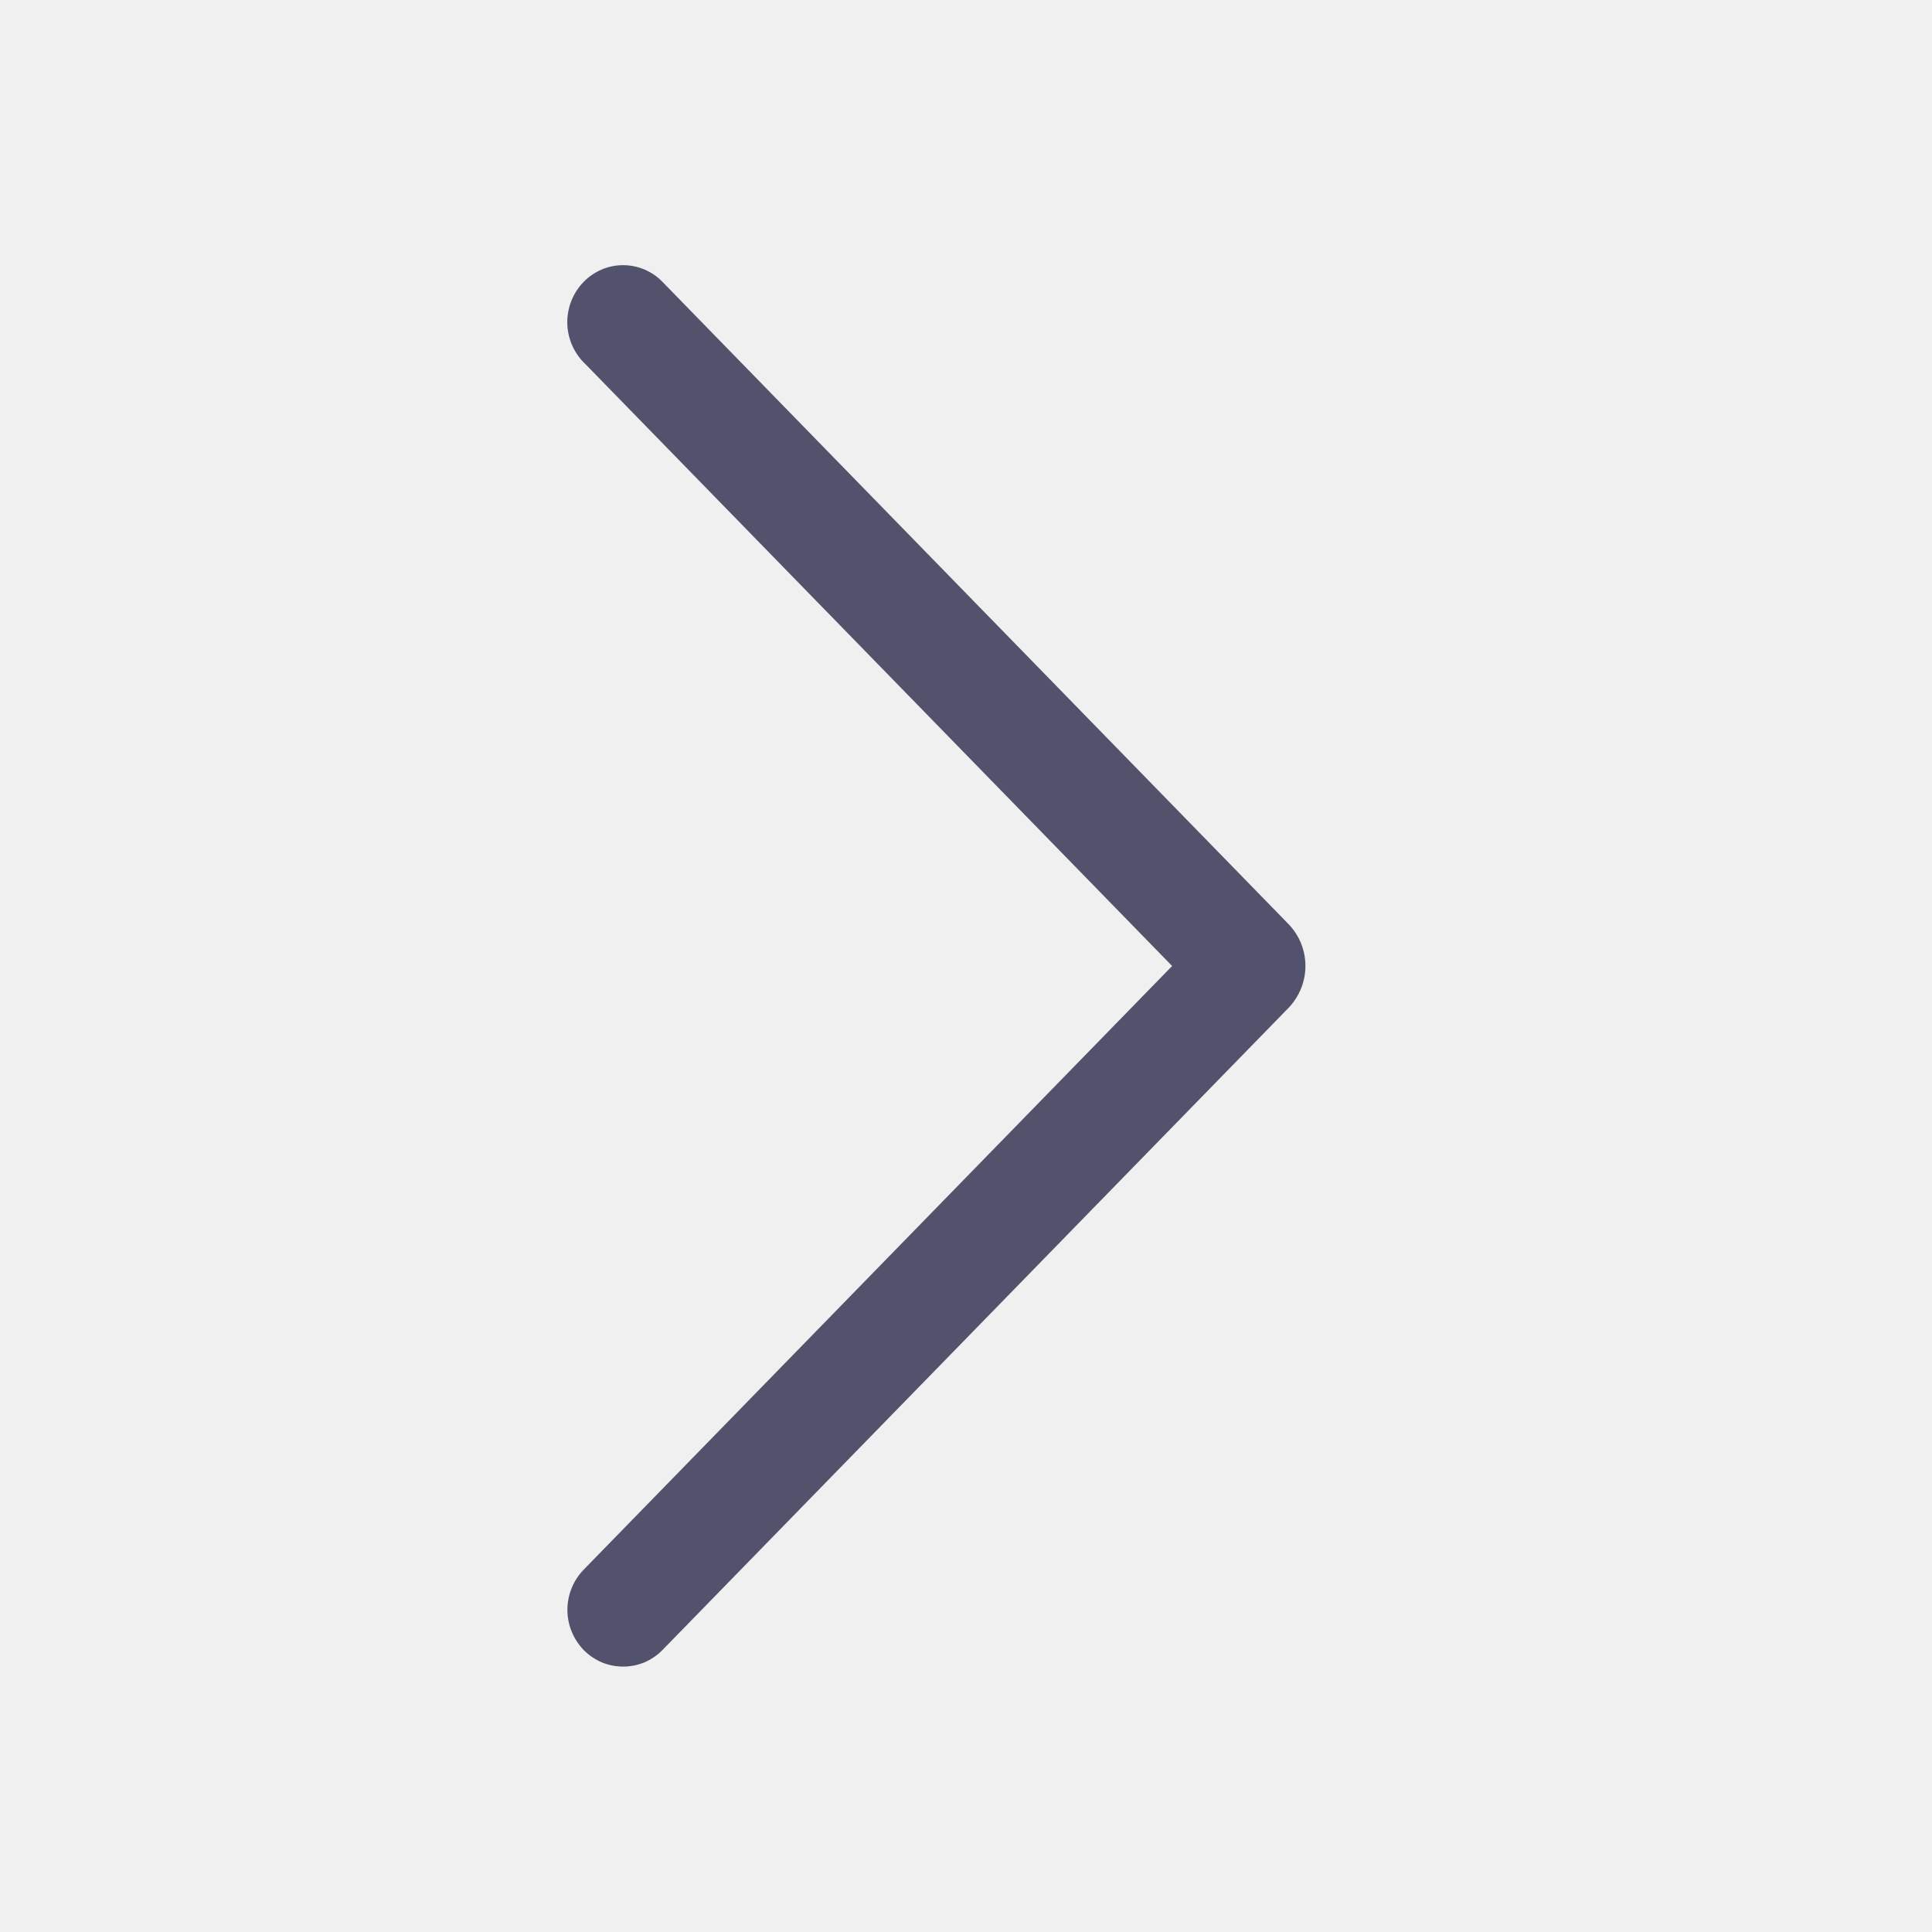
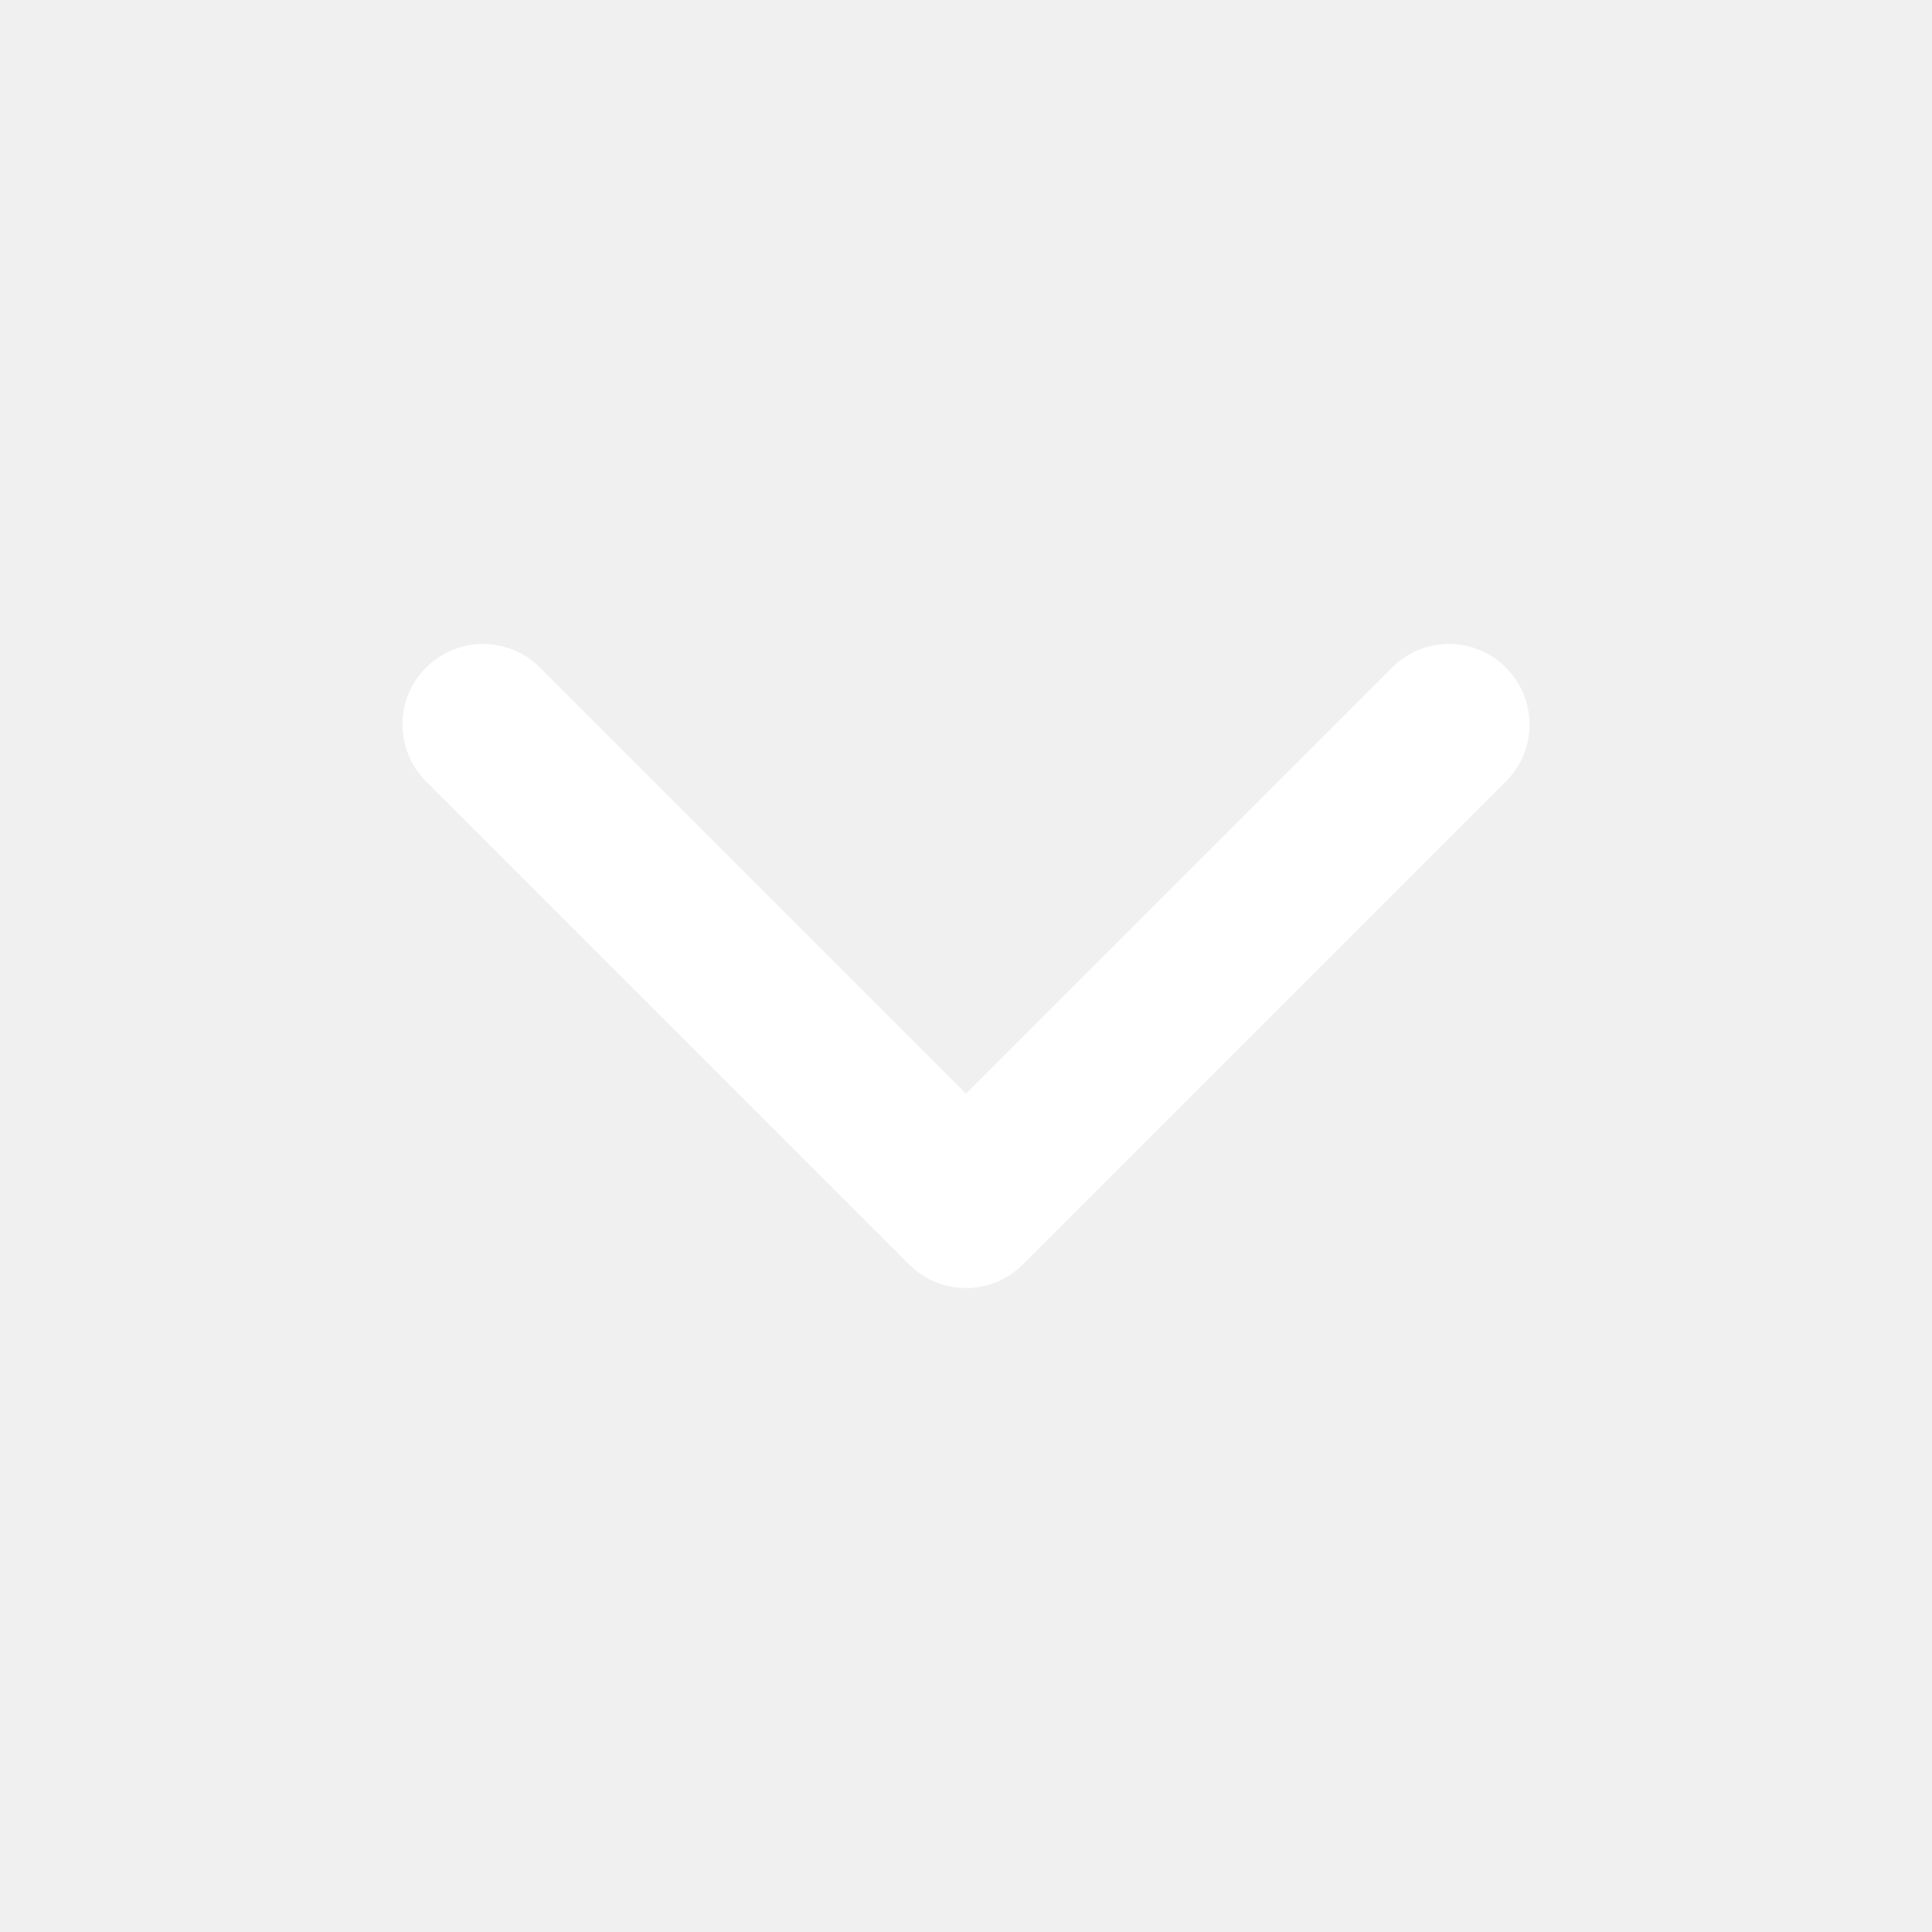
- <svg xmlns="http://www.w3.org/2000/svg" width="16" height="16" viewBox="0 0 16 16" fill="none">
-   <path d="M4.835 3.002L9.707 8L4.835 12.998C4.748 13.087 4.699 13.207 4.699 13.332C4.699 13.457 4.748 13.576 4.835 13.666C4.878 13.709 4.928 13.743 4.984 13.767C5.04 13.79 5.1 13.802 5.16 13.802C5.221 13.802 5.281 13.79 5.337 13.767C5.392 13.743 5.443 13.709 5.485 13.666L10.669 8.349C10.76 8.255 10.811 8.13 10.811 8C10.811 7.869 10.76 7.744 10.669 7.651L5.486 2.334C5.444 2.29 5.393 2.256 5.337 2.232C5.281 2.208 5.221 2.196 5.16 2.196C5.1 2.196 5.039 2.208 4.983 2.232C4.927 2.256 4.877 2.29 4.834 2.334C4.747 2.423 4.698 2.543 4.698 2.668C4.698 2.793 4.747 2.912 4.834 3.002L4.835 3.002Z" fill="#52526C" />
+ <svg xmlns="http://www.w3.org/2000/svg" width="24" height="24" viewBox="0 0 24 24" fill="none">
+   <path fill-rule="evenodd" clip-rule="evenodd" d="M5.293 8.293C5.683 7.902 6.317 7.902 6.707 8.293L12 13.586L17.293 8.293C17.683 7.902 18.317 7.902 18.707 8.293C19.098 8.683 19.098 9.317 18.707 9.707L12.707 15.707C12.317 16.098 11.683 16.098 11.293 15.707L5.293 9.707C4.902 9.317 4.902 8.683 5.293 8.293Z" fill="white" />
</svg>
